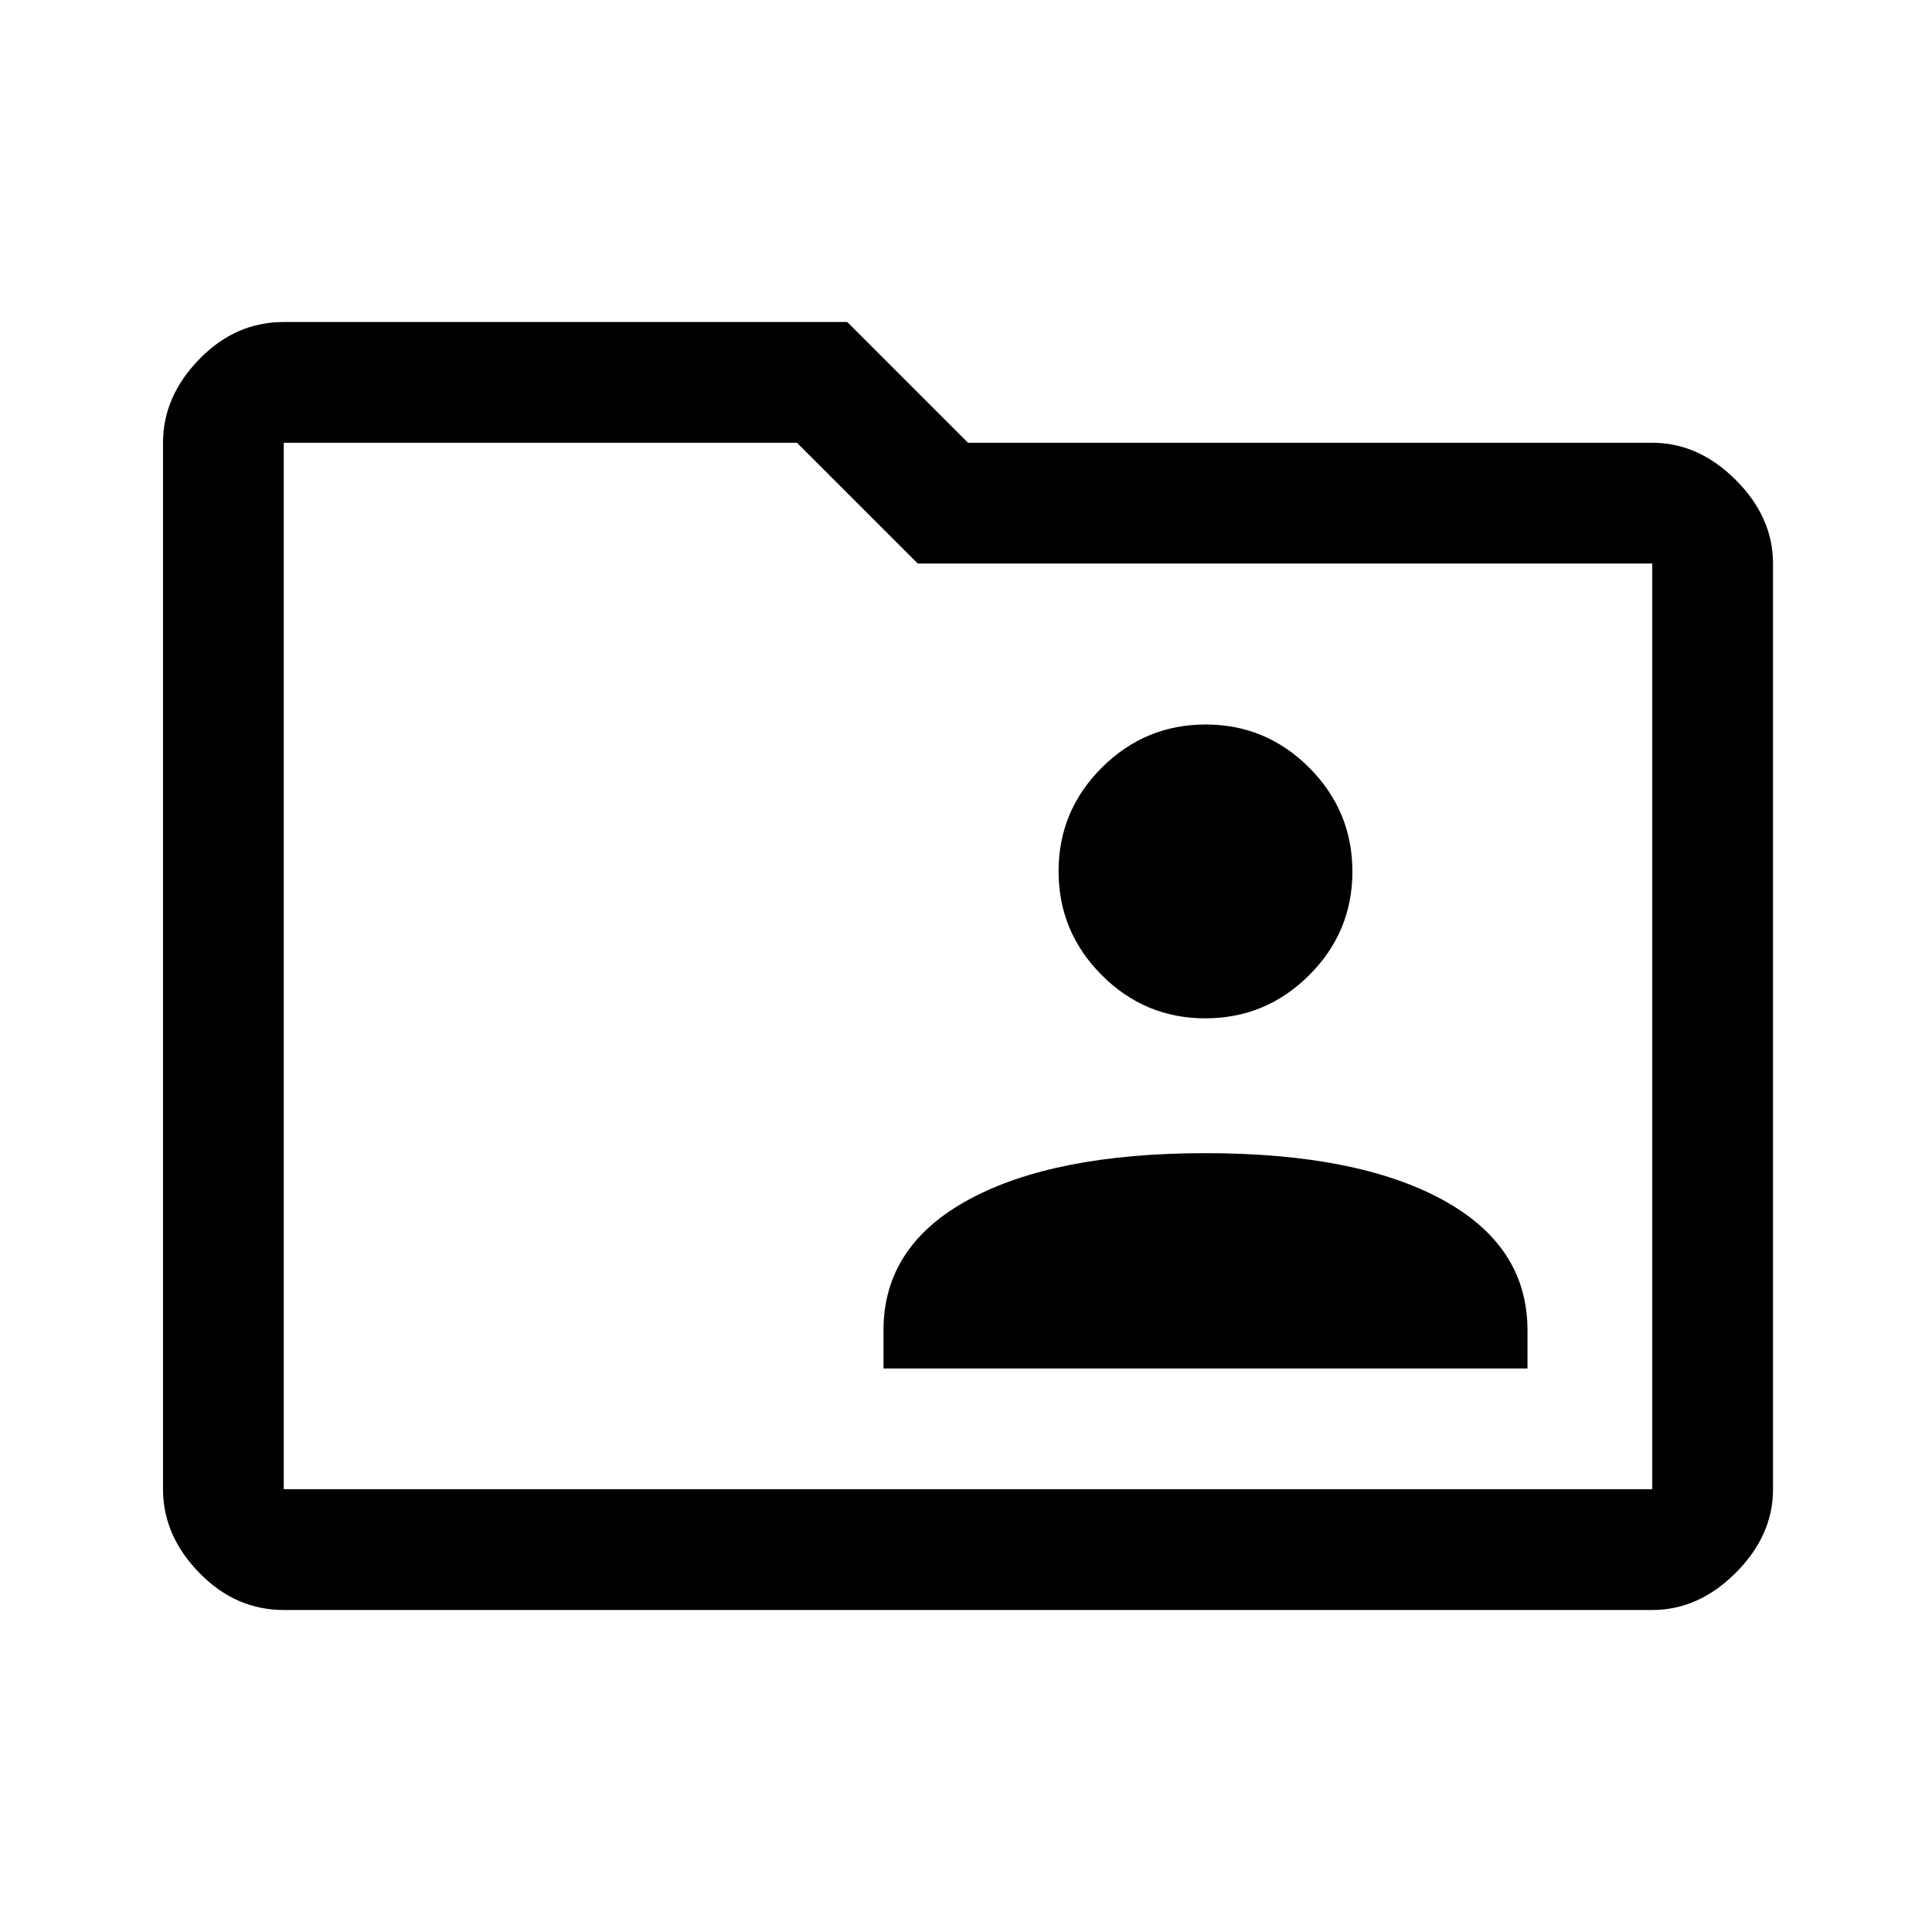
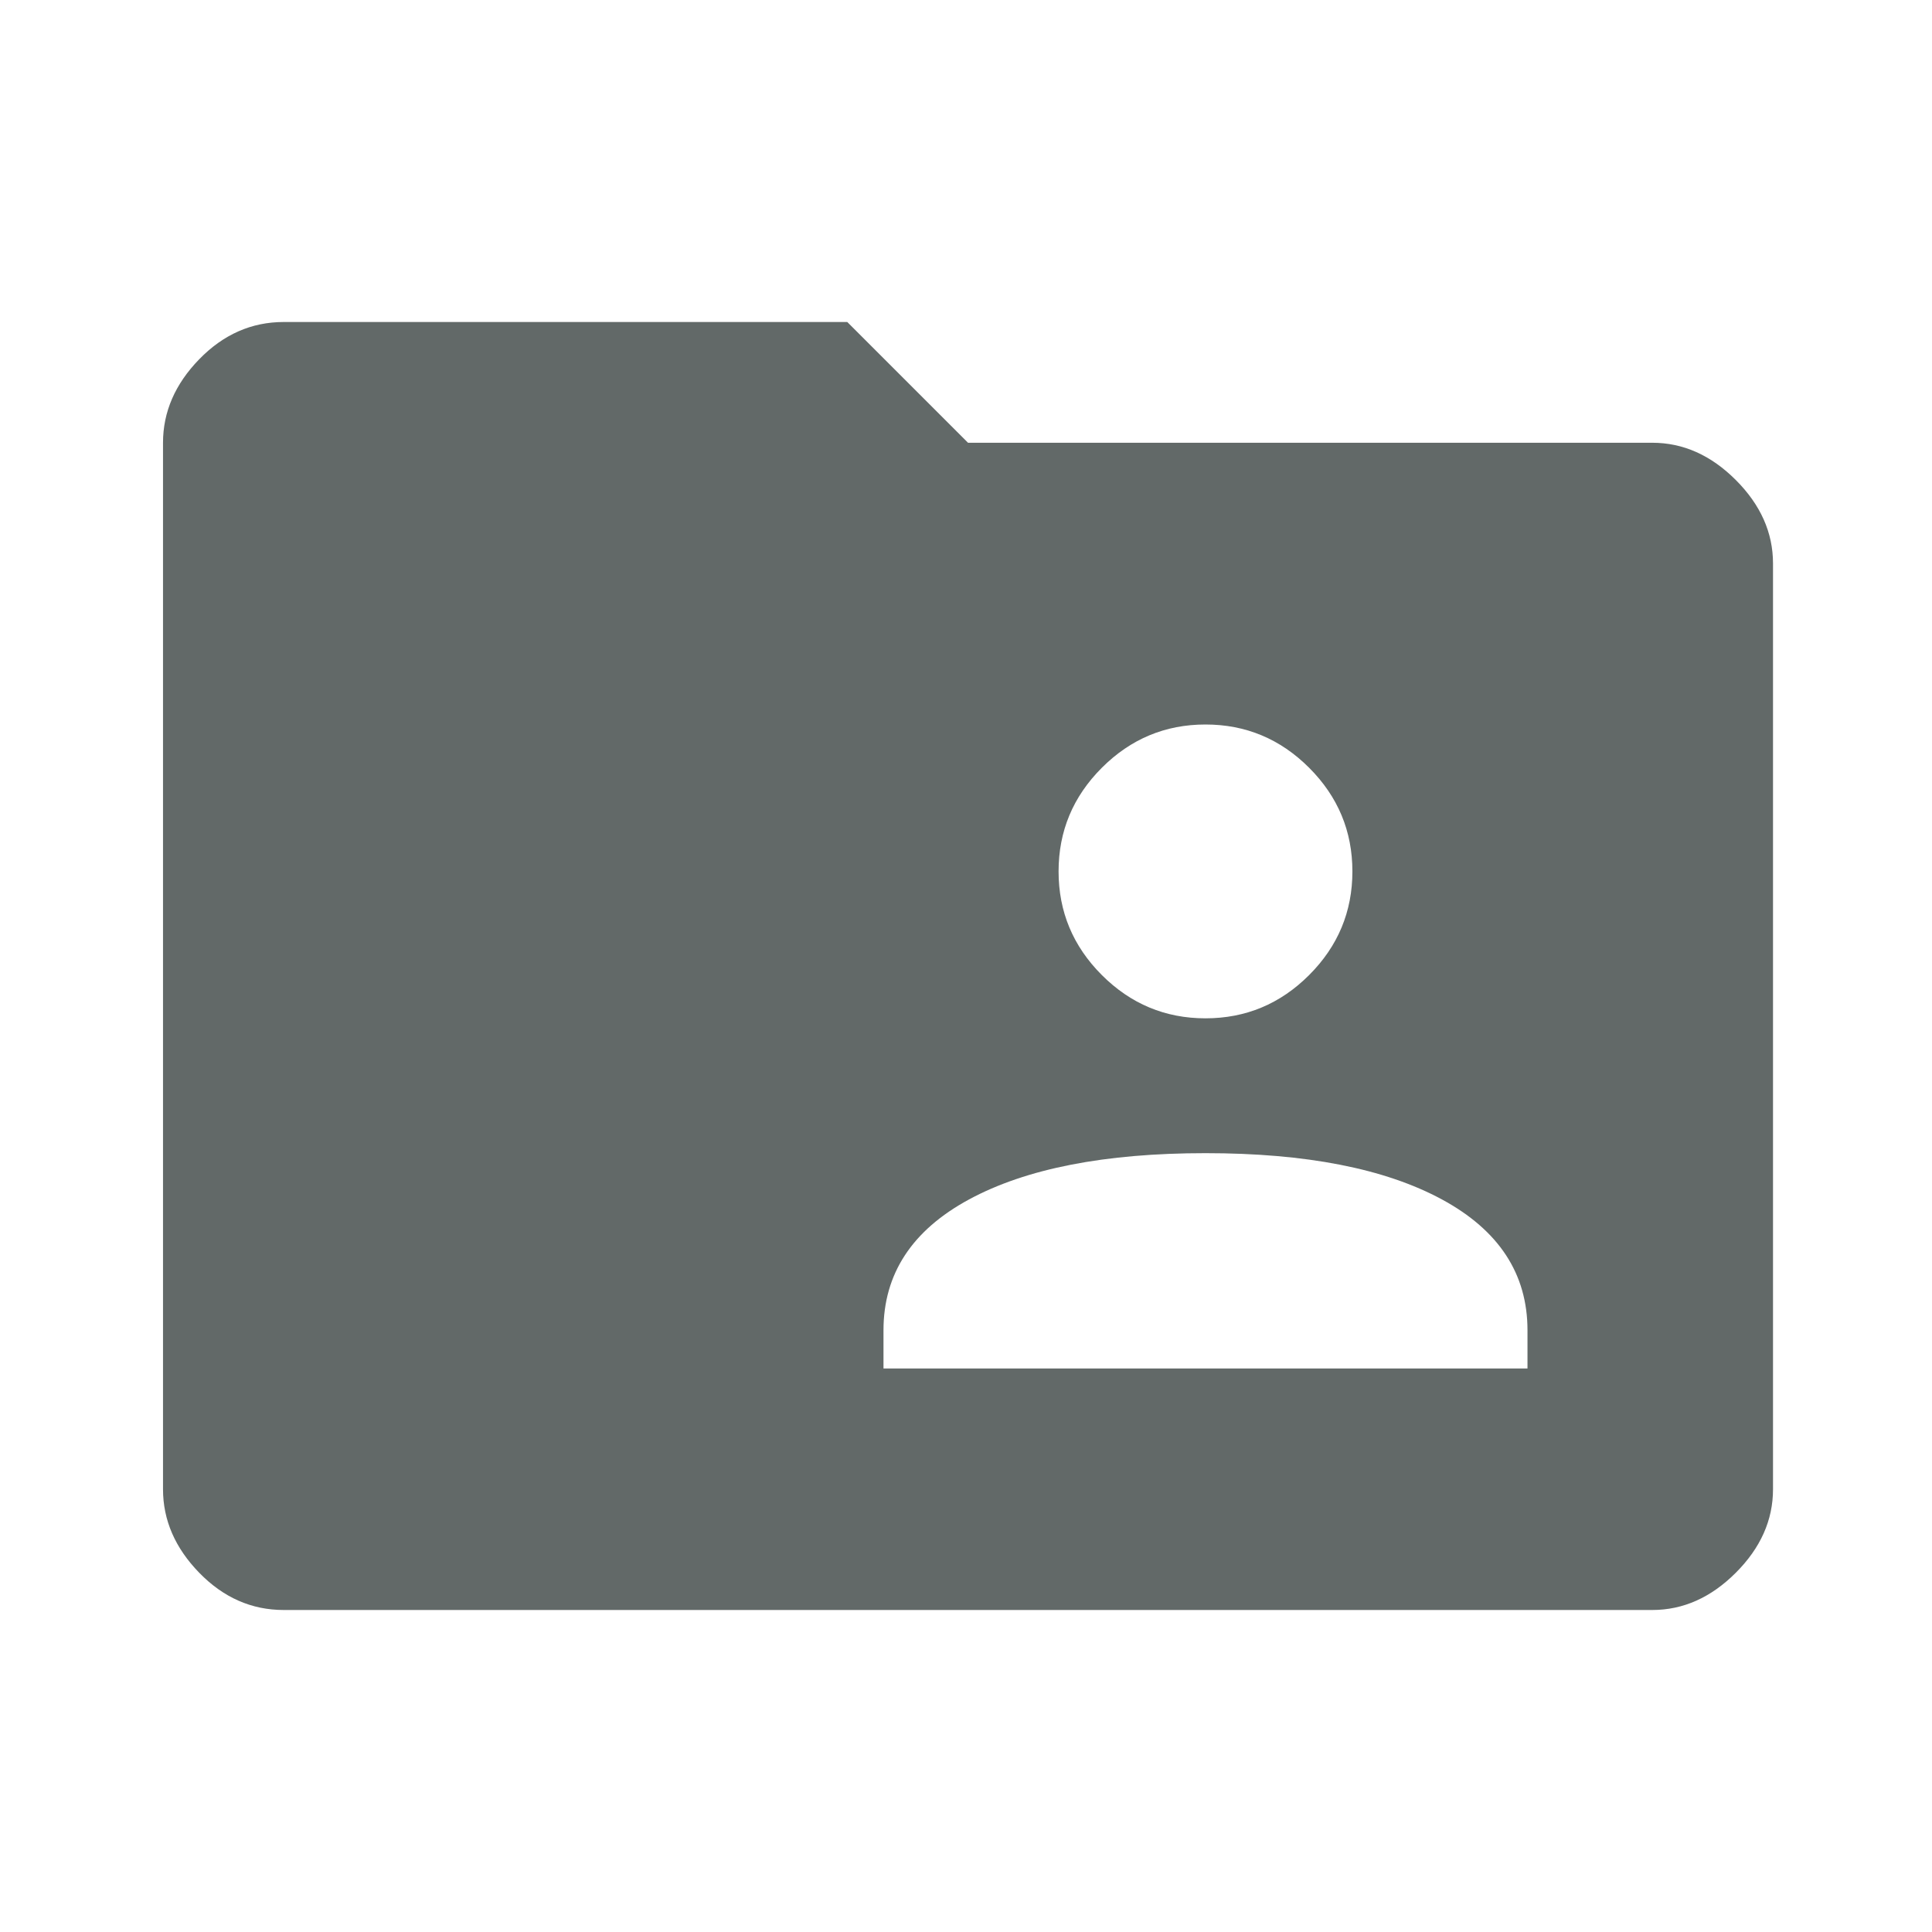
<svg xmlns="http://www.w3.org/2000/svg" height="48" viewBox="0 96 960 960" width="48">
-   <path d="M598.92 602q30.08 0 51.58-21.42 21.5-21.421 21.5-51.5 0-30.08-21.42-51.58-21.421-21.5-51.5-21.5-30.08 0-51.58 21.42-21.5 21.421-21.5 51.5 0 30.08 21.42 51.58 21.421 21.5 51.5 21.5ZM439 776h320v-19q0-42-42.5-65T599 669q-75 0-117.5 23T439 757v19ZM141 896q-24 0-42-18.5T81 836V316q0-23 18-41.5t42-18.5h280l60 60h340q23 0 41.5 18.5T881 376v460q0 23-18.5 41.5T821 896H141Zm0-580v520h680V376H456l-60-60H141Zm0 0v520-520Z" />
+   <path d="M599 602q30 0 51.5-21.5T672 529q0-30-21.5-51.5T599 456q-30 0-51.5 21.5T526 529q0 30 21.5 51.5T599 602ZM439 776h320v-19q0-42-42.5-65T599 669q-75 0-117.5 23T439 757v19ZM141 896q-24 0-42-18.5T81 836V316q0-23 18-41.5t42-18.5h280l60 60h340q23 0 41.5 18.5T881 376v460q0 23-18.5 41.5T821 896H141Z" fill="#626968ff" />
</svg>
